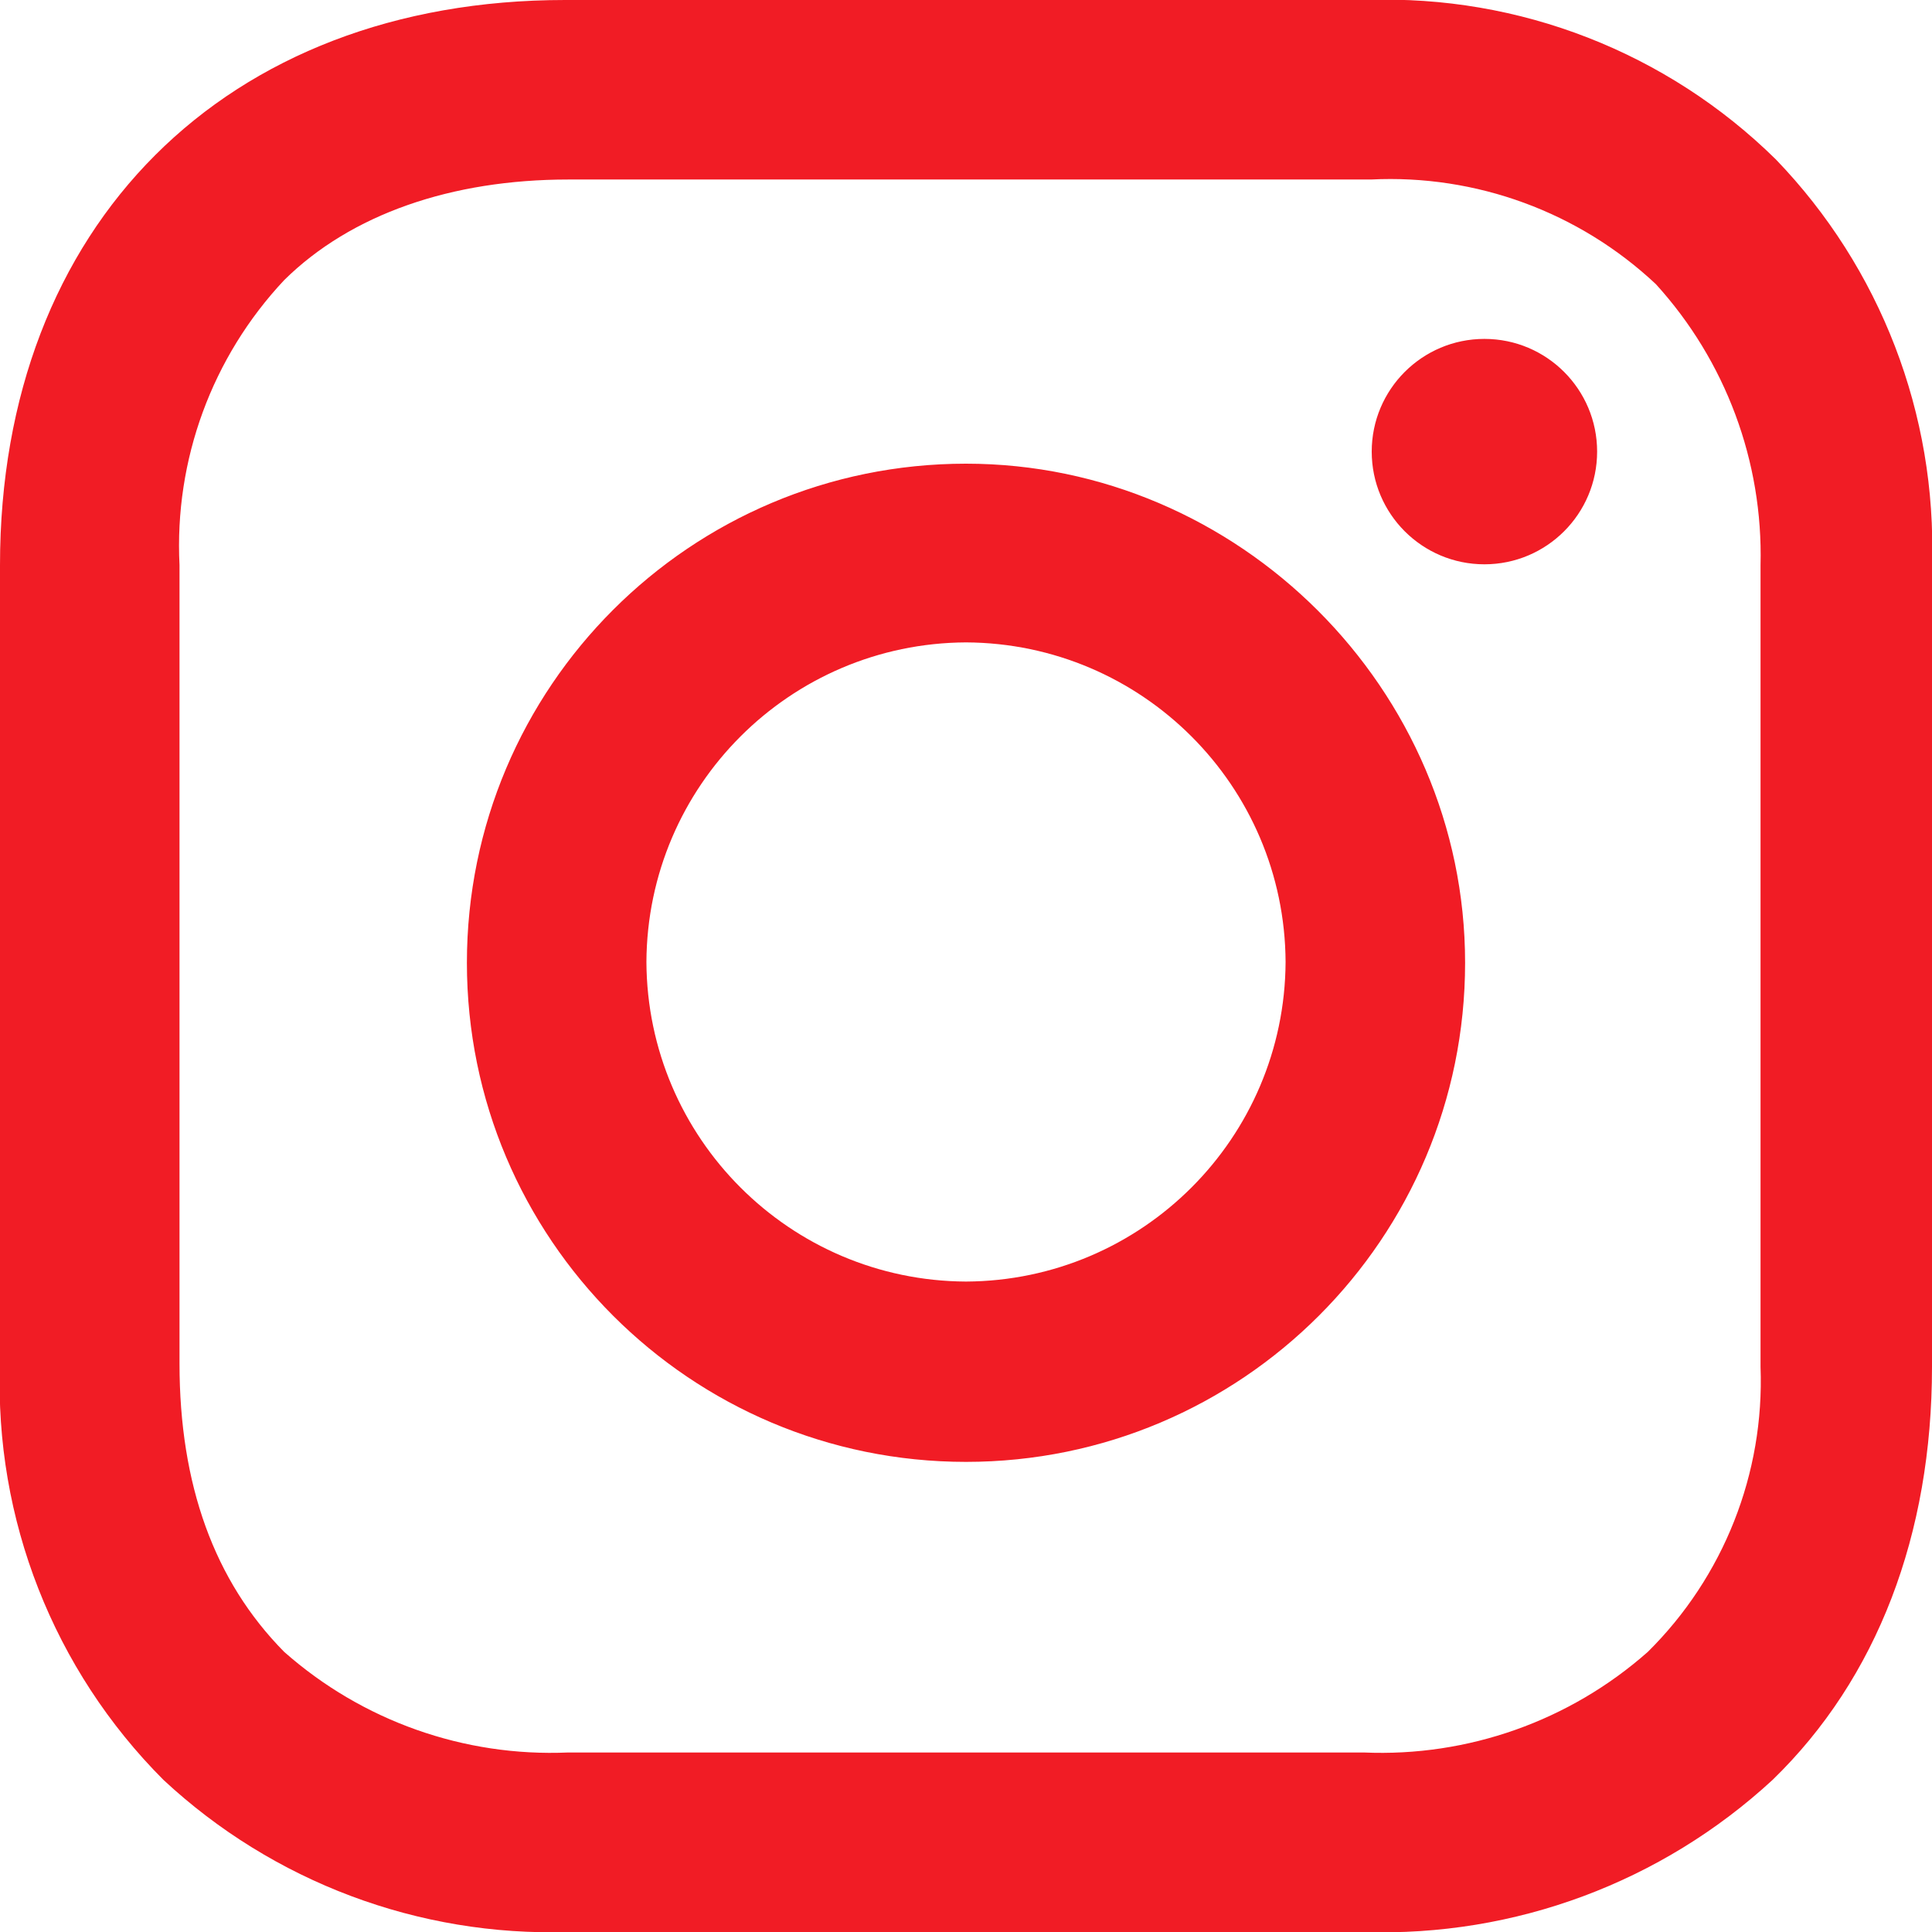
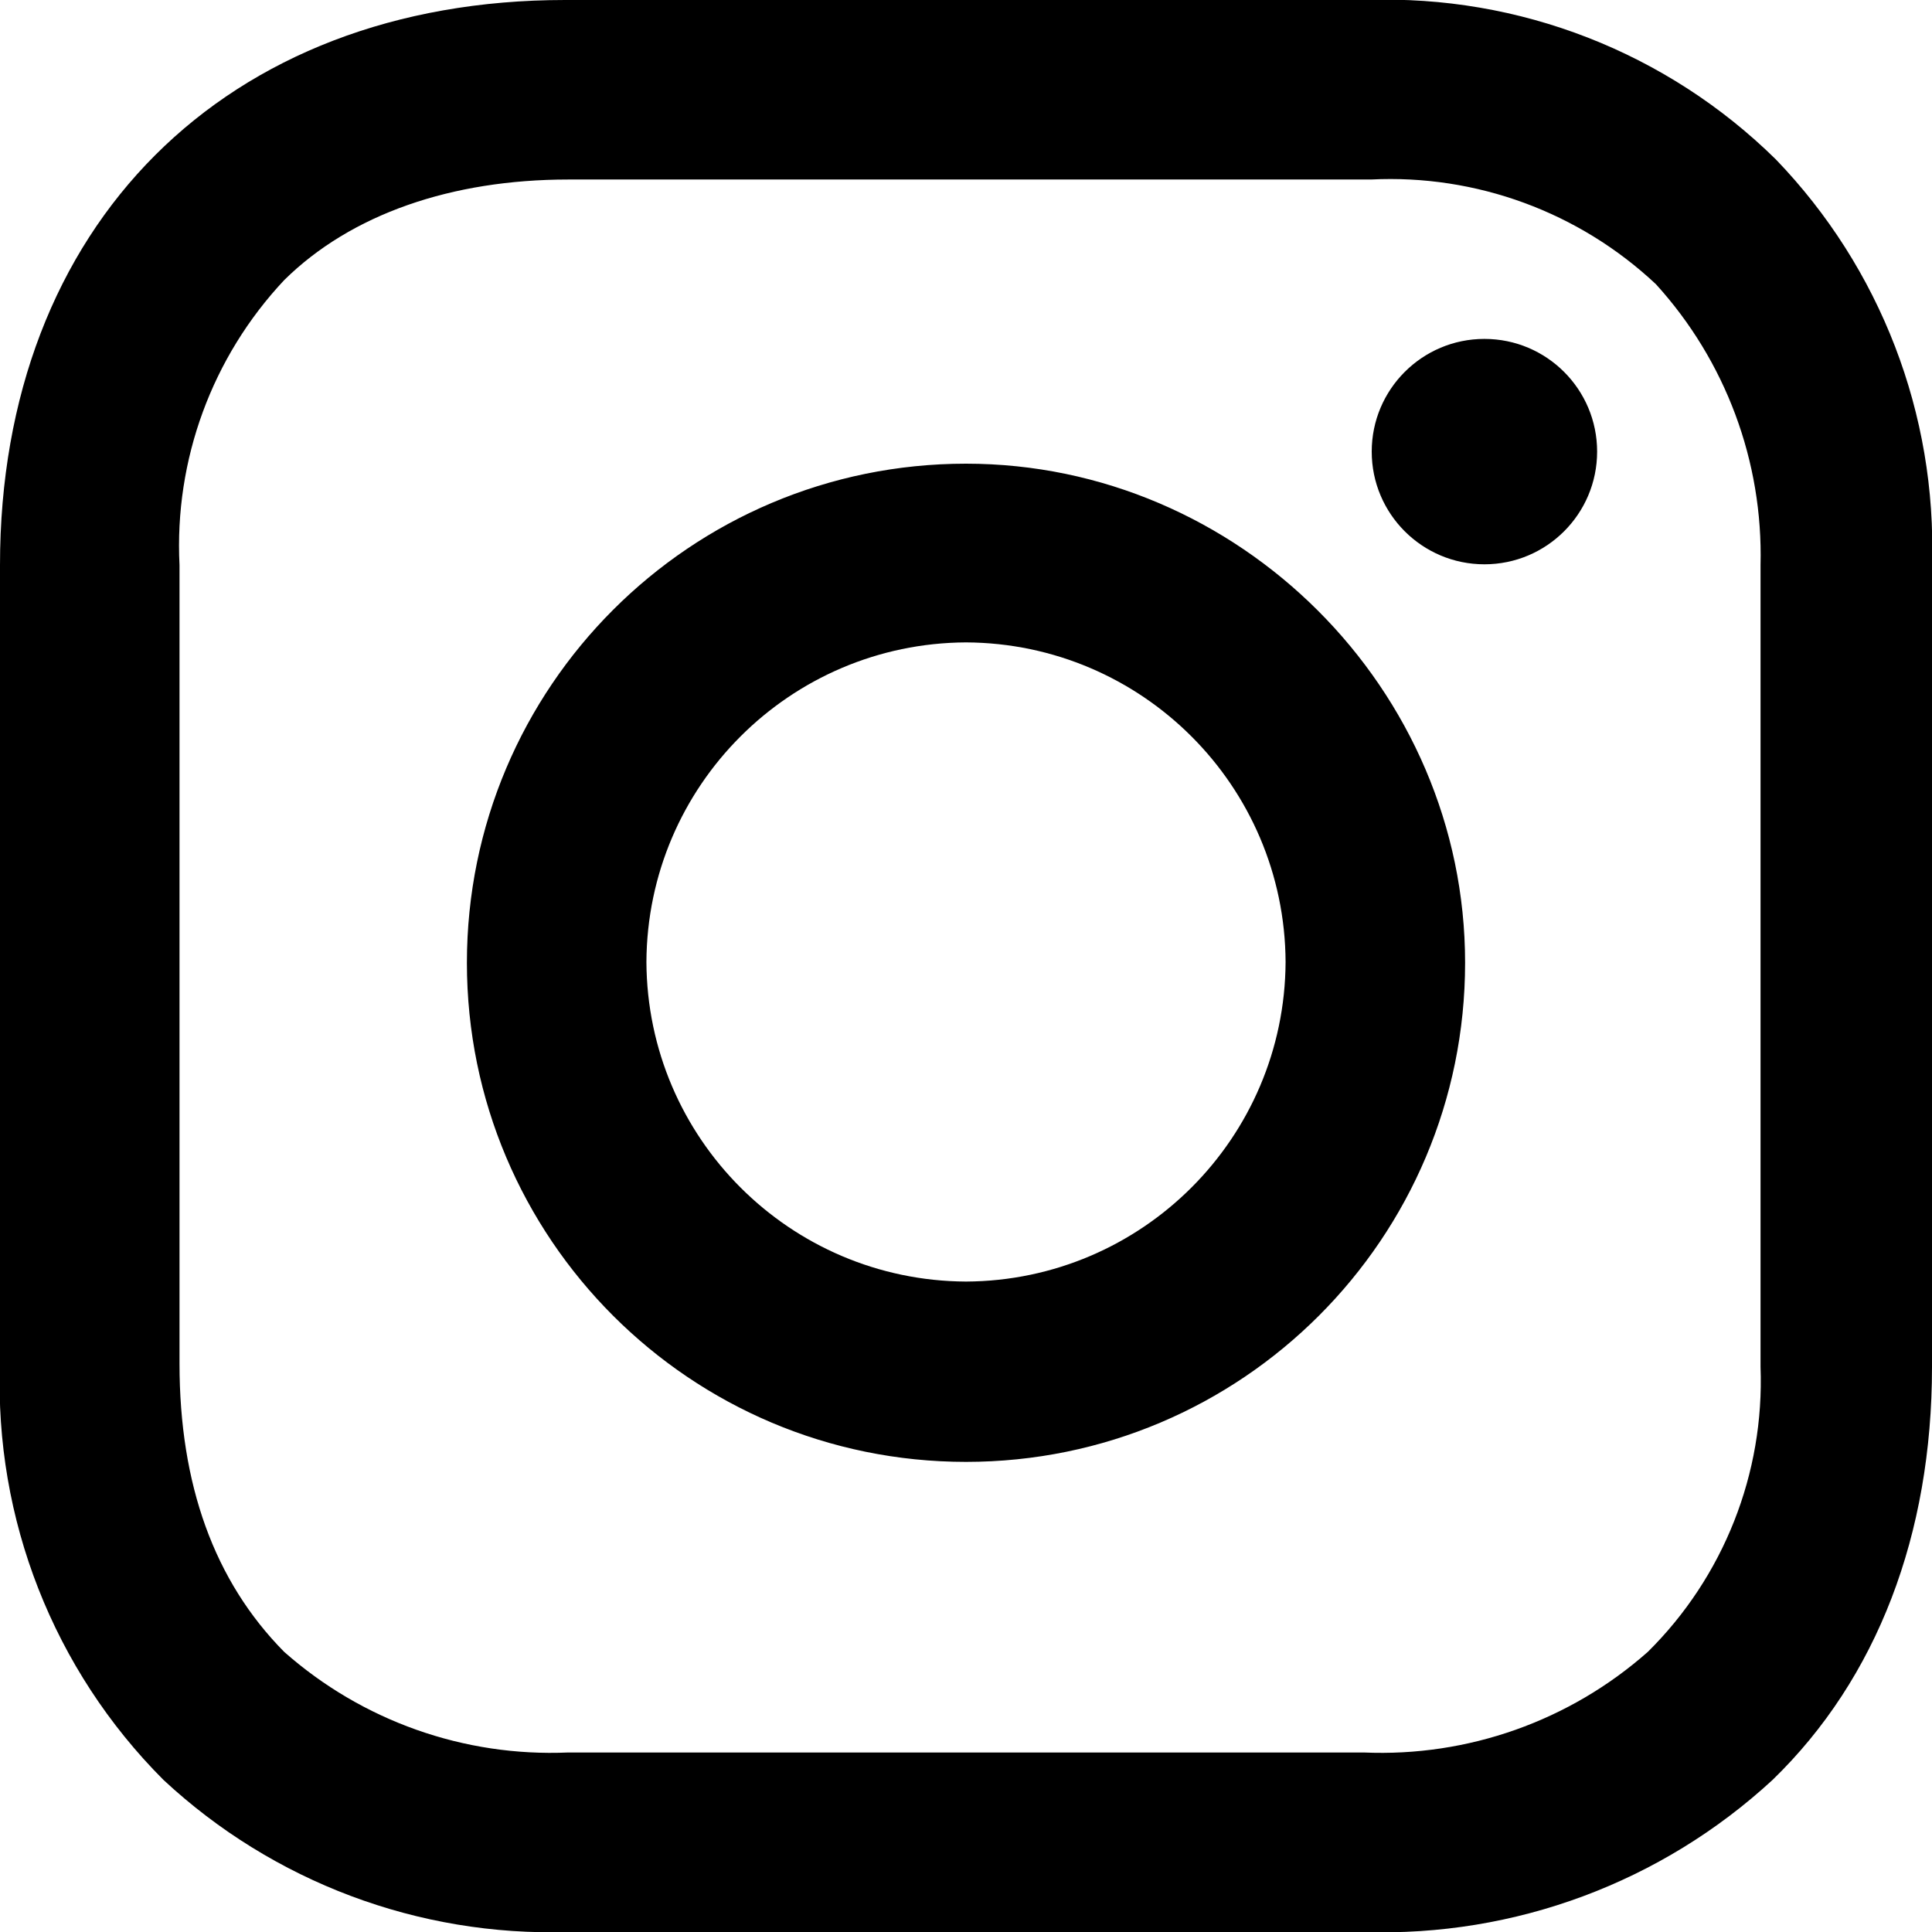
- <svg xmlns="http://www.w3.org/2000/svg" class="text-primary text-5xl cursor-pointer hover:text-primaryHover transition-all" width="38" height="38" viewBox="0 0 24 24" fill="#F11C25">
+ <svg xmlns="http://www.w3.org/2000/svg" class="text-primary text-5xl cursor-pointer hover:text-primaryHover transition-all" width="38" height="38" viewBox="0 0 24 24" fill="currentColor">
  <path d="M16.98 0a6.9 6.9 0 0 1 5.08 1.98A6.94 6.94 0 0 1 24 7.02v9.96c0 2.08-.68 3.87-1.98 5.13A7.14 7.14 0 0 1 16.94 24H7.06a7.06 7.06 0 0 1-5.03-1.89A6.96 6.96 0 0 1 0 16.94V7.02C0 2.8 2.8 0 7.02 0h9.96zm.05 2.23H7.06c-1.45 0-2.7.43-3.53 1.25a4.82 4.82 0 0 0-1.3 3.54v9.92c0 1.5.43 2.7 1.3 3.58a5 5 0 0 0 3.53 1.25h9.88a5 5 0 0 0 3.53-1.25 4.73 4.73 0 0 0 1.4-3.54V7.02a5 5 0 0 0-1.3-3.49 4.82 4.82 0 0 0-3.54-1.3zM12 5.76c3.39 0 6.2 2.8 6.2 6.2a6.2 6.2 0 0 1-12.4 0 6.2 6.2 0 0 1 6.2-6.2zm0 2.22a3.99 3.99 0 0 0-3.97 3.97A3.99 3.99 0 0 0 12 15.92a3.99 3.99 0 0 0 3.97-3.97A3.99 3.99 0 0 0 12 7.98zm6.44-3.77a1.4 1.4 0 1 1 0 2.8 1.4 1.4 0 0 1 0-2.8z" />
</svg>
